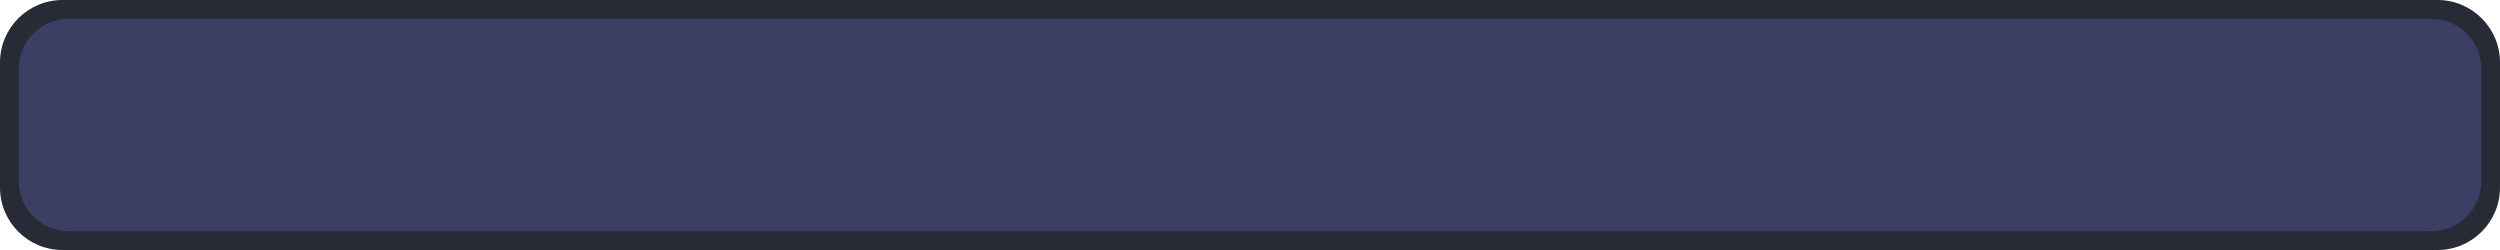
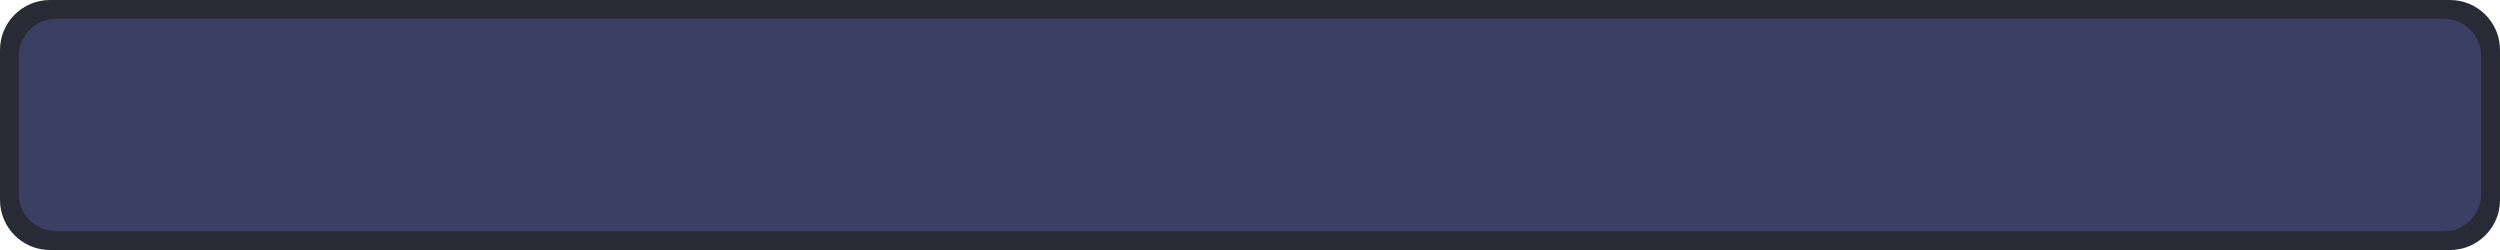
<svg xmlns="http://www.w3.org/2000/svg" version="1.1" id="svg2" width="800" height="80" viewBox="0 0 800 80" xml:space="preserve">
  <defs id="defs6" />
  <g id="g8" transform="translate(0,-240)" style="display:inline">
-     <rect style="display:inline;fill:#282a36;fill-opacity:1;fill-rule:evenodd;stroke-width:2;stroke-linecap:square;stroke-linejoin:round;stroke-miterlimit:0" id="rect2-2" width="800" height="80" x="0" y="240" rx="20" ry="20" />
-     <rect style="display:inline;fill:#3a3f63;fill-rule:evenodd;stroke-width:2;stroke-linecap:square;stroke-linejoin:round;stroke-miterlimit:0" id="rect3-9" width="788" height="68" x="6" y="246" rx="16" ry="16" />
+     <rect style="display:inline;fill:#282a36;fill-opacity:1;fill-rule:evenodd;stroke-width:2;stroke-linecap:square;stroke-linejoin:round;stroke-miterlimit:0" id="rect2-2" width="800" height="80" x="0" y="240" rx="16" ry="16" />
+     <rect style="display:inline;fill:#3a3f63;fill-rule:evenodd;stroke-width:2;stroke-linecap:square;stroke-linejoin:round;stroke-miterlimit:0" id="rect3-9" width="788" height="68" x="6" y="246" rx="12" ry="12" />
  </g>
</svg>
